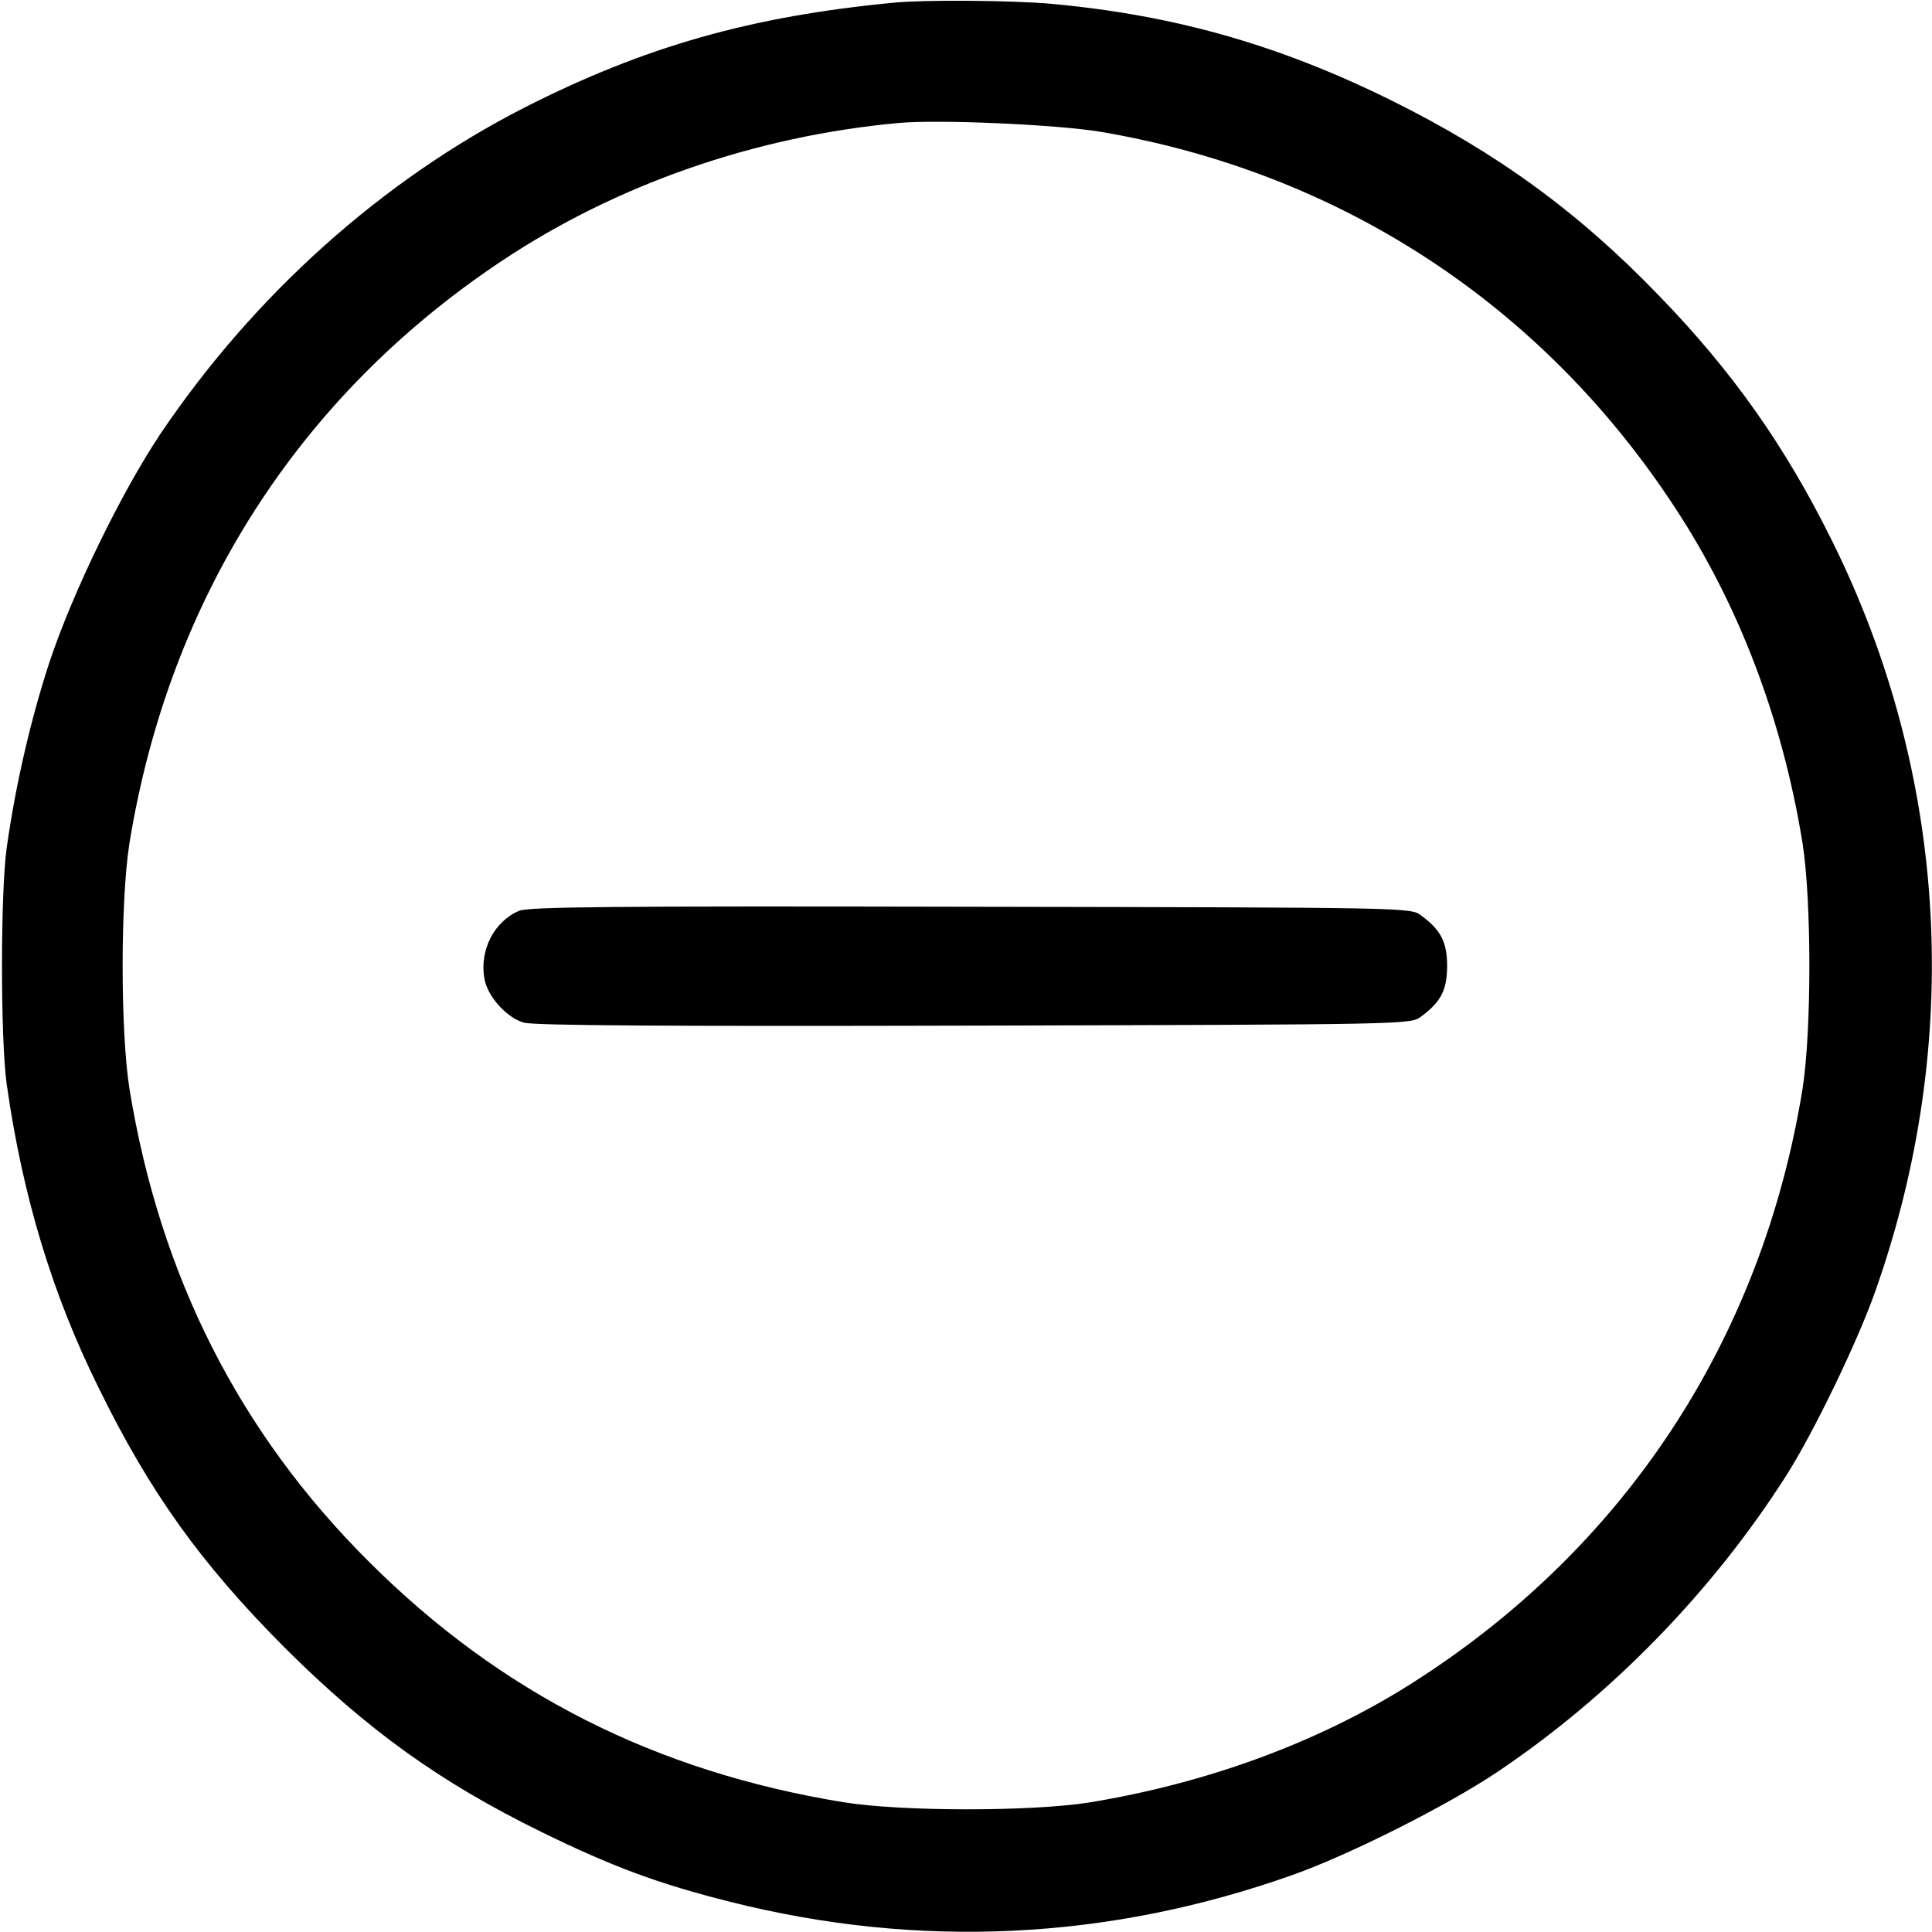
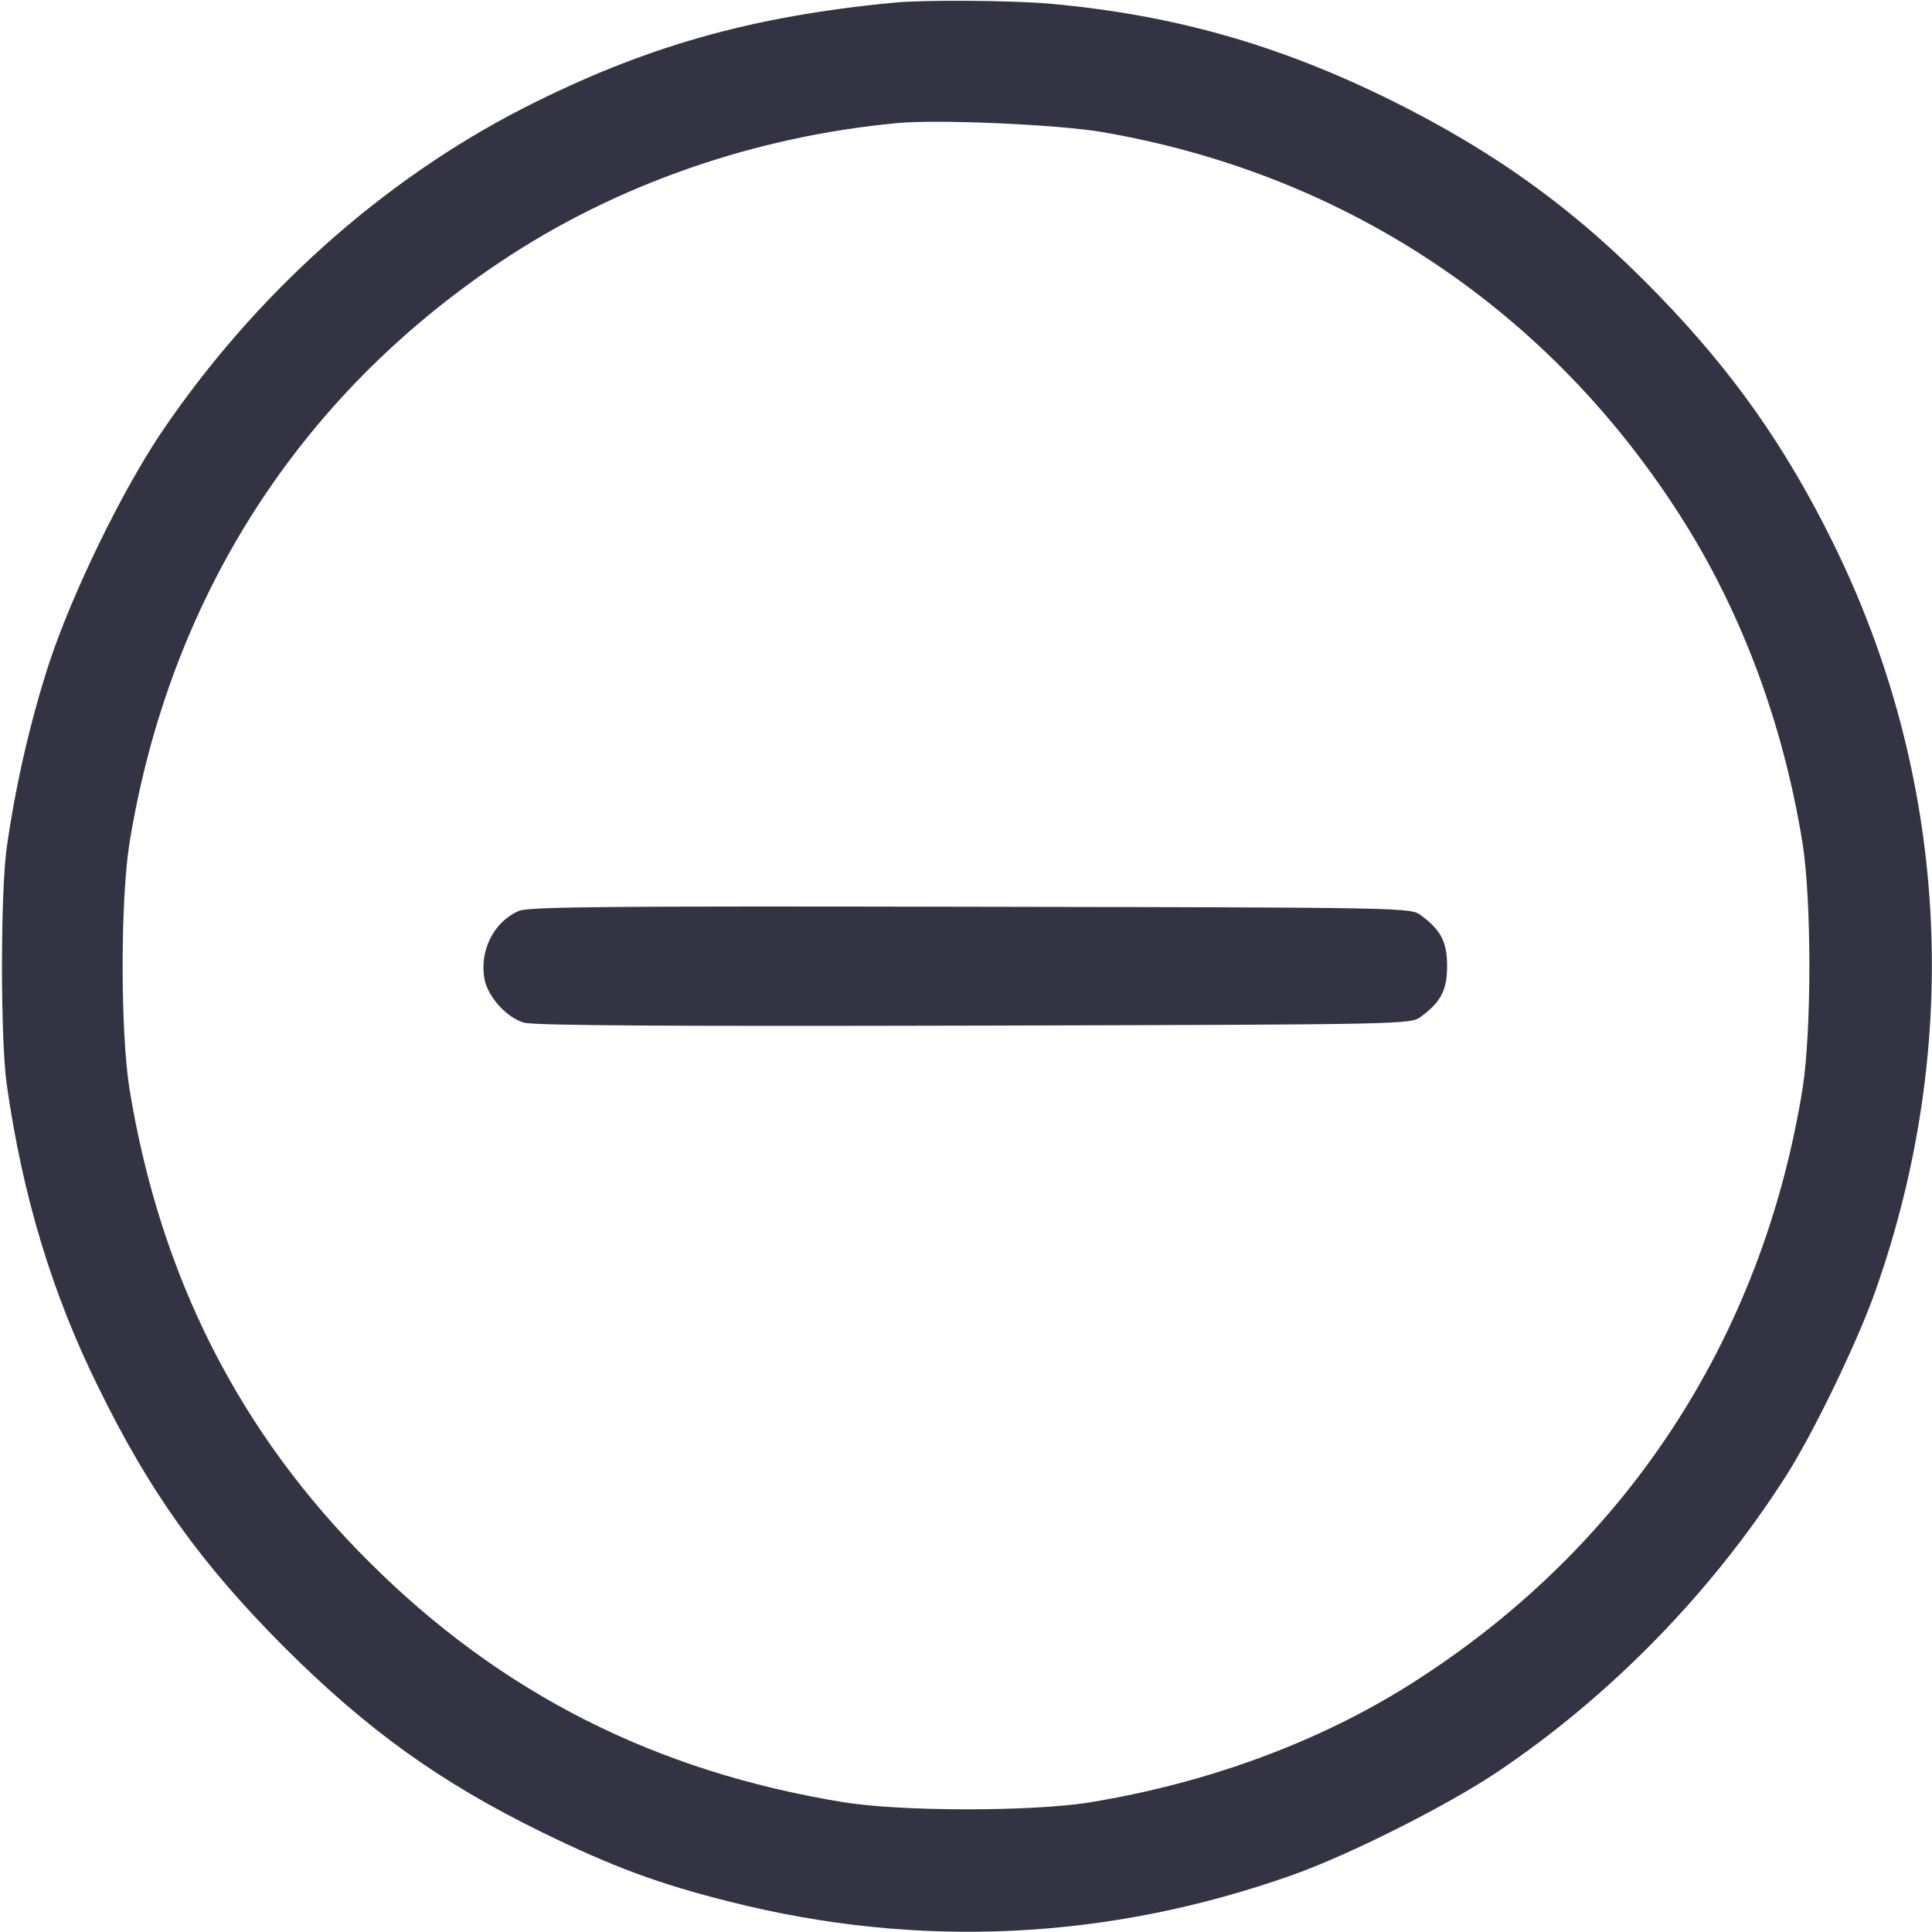
- <svg xmlns="http://www.w3.org/2000/svg" version="1.0" width="22px" height="22px" viewBox="0 0 512 512" preserveAspectRatio="xMidYMid meet">
-   <g transform="translate(0,512) scale(0.1,-0.1)" fill="#000000" stroke="none">
+ <svg xmlns="http://www.w3.org/2000/svg" version="1.0" width="34px" height="34px" viewBox="0 0 512 512" preserveAspectRatio="xMidYMid meet">
+   <g transform="translate(0,512) scale(0.1,-0.1)" fill="#343343" stroke="none">
    <path d="M2370 5113 c-379 -36 -661 -116 -980 -278 -378 -193 -717 -497 -965 -865 -104 -156 -232 -419 -294 -605 -49 -150 -89 -321 -113 -490 -17 -118 -17 -512 0 -630 42 -295 120 -553 242 -800 137 -280 272 -468 494 -691 221 -220 412 -357 681 -489 188 -92 309 -137 500 -185 500 -126 1002 -102 1490 71 150 53 408 183 540 271 302 202 573 480 769 788 72 113 188 353 235 486 235 662 194 1372 -115 1993 -124 250 -263 447 -458 648 -214 222 -430 379 -711 518 -296 146 -572 225 -900 255 -102 9 -333 11 -415 3z m545 -342 c634 -107 1171 -457 1523 -995 170 -258 286 -563 339 -891 24 -153 24 -497 0 -650 -108 -668 -474 -1222 -1042 -1580 -243 -153 -537 -261 -850 -312 -154 -24 -497 -24 -650 1 -497 81 -907 288 -1256 636 -345 343 -555 758 -636 1255 -24 153 -24 497 0 650 105 647 447 1183 983 1541 306 205 675 333 1054 368 108 10 418 -4 535 -23z" />
    <path d="M1375 2706 c-67 -29 -105 -106 -91 -181 9 -47 59 -102 104 -115 25 -8 401 -10 1194 -8 1150 3 1157 3 1184 24 53 39 69 71 69 134 0 63 -16 95 -69 134 -27 21 -33 21 -1194 23 -955 2 -1173 0 -1197 -11z" />
  </g>
</svg>
